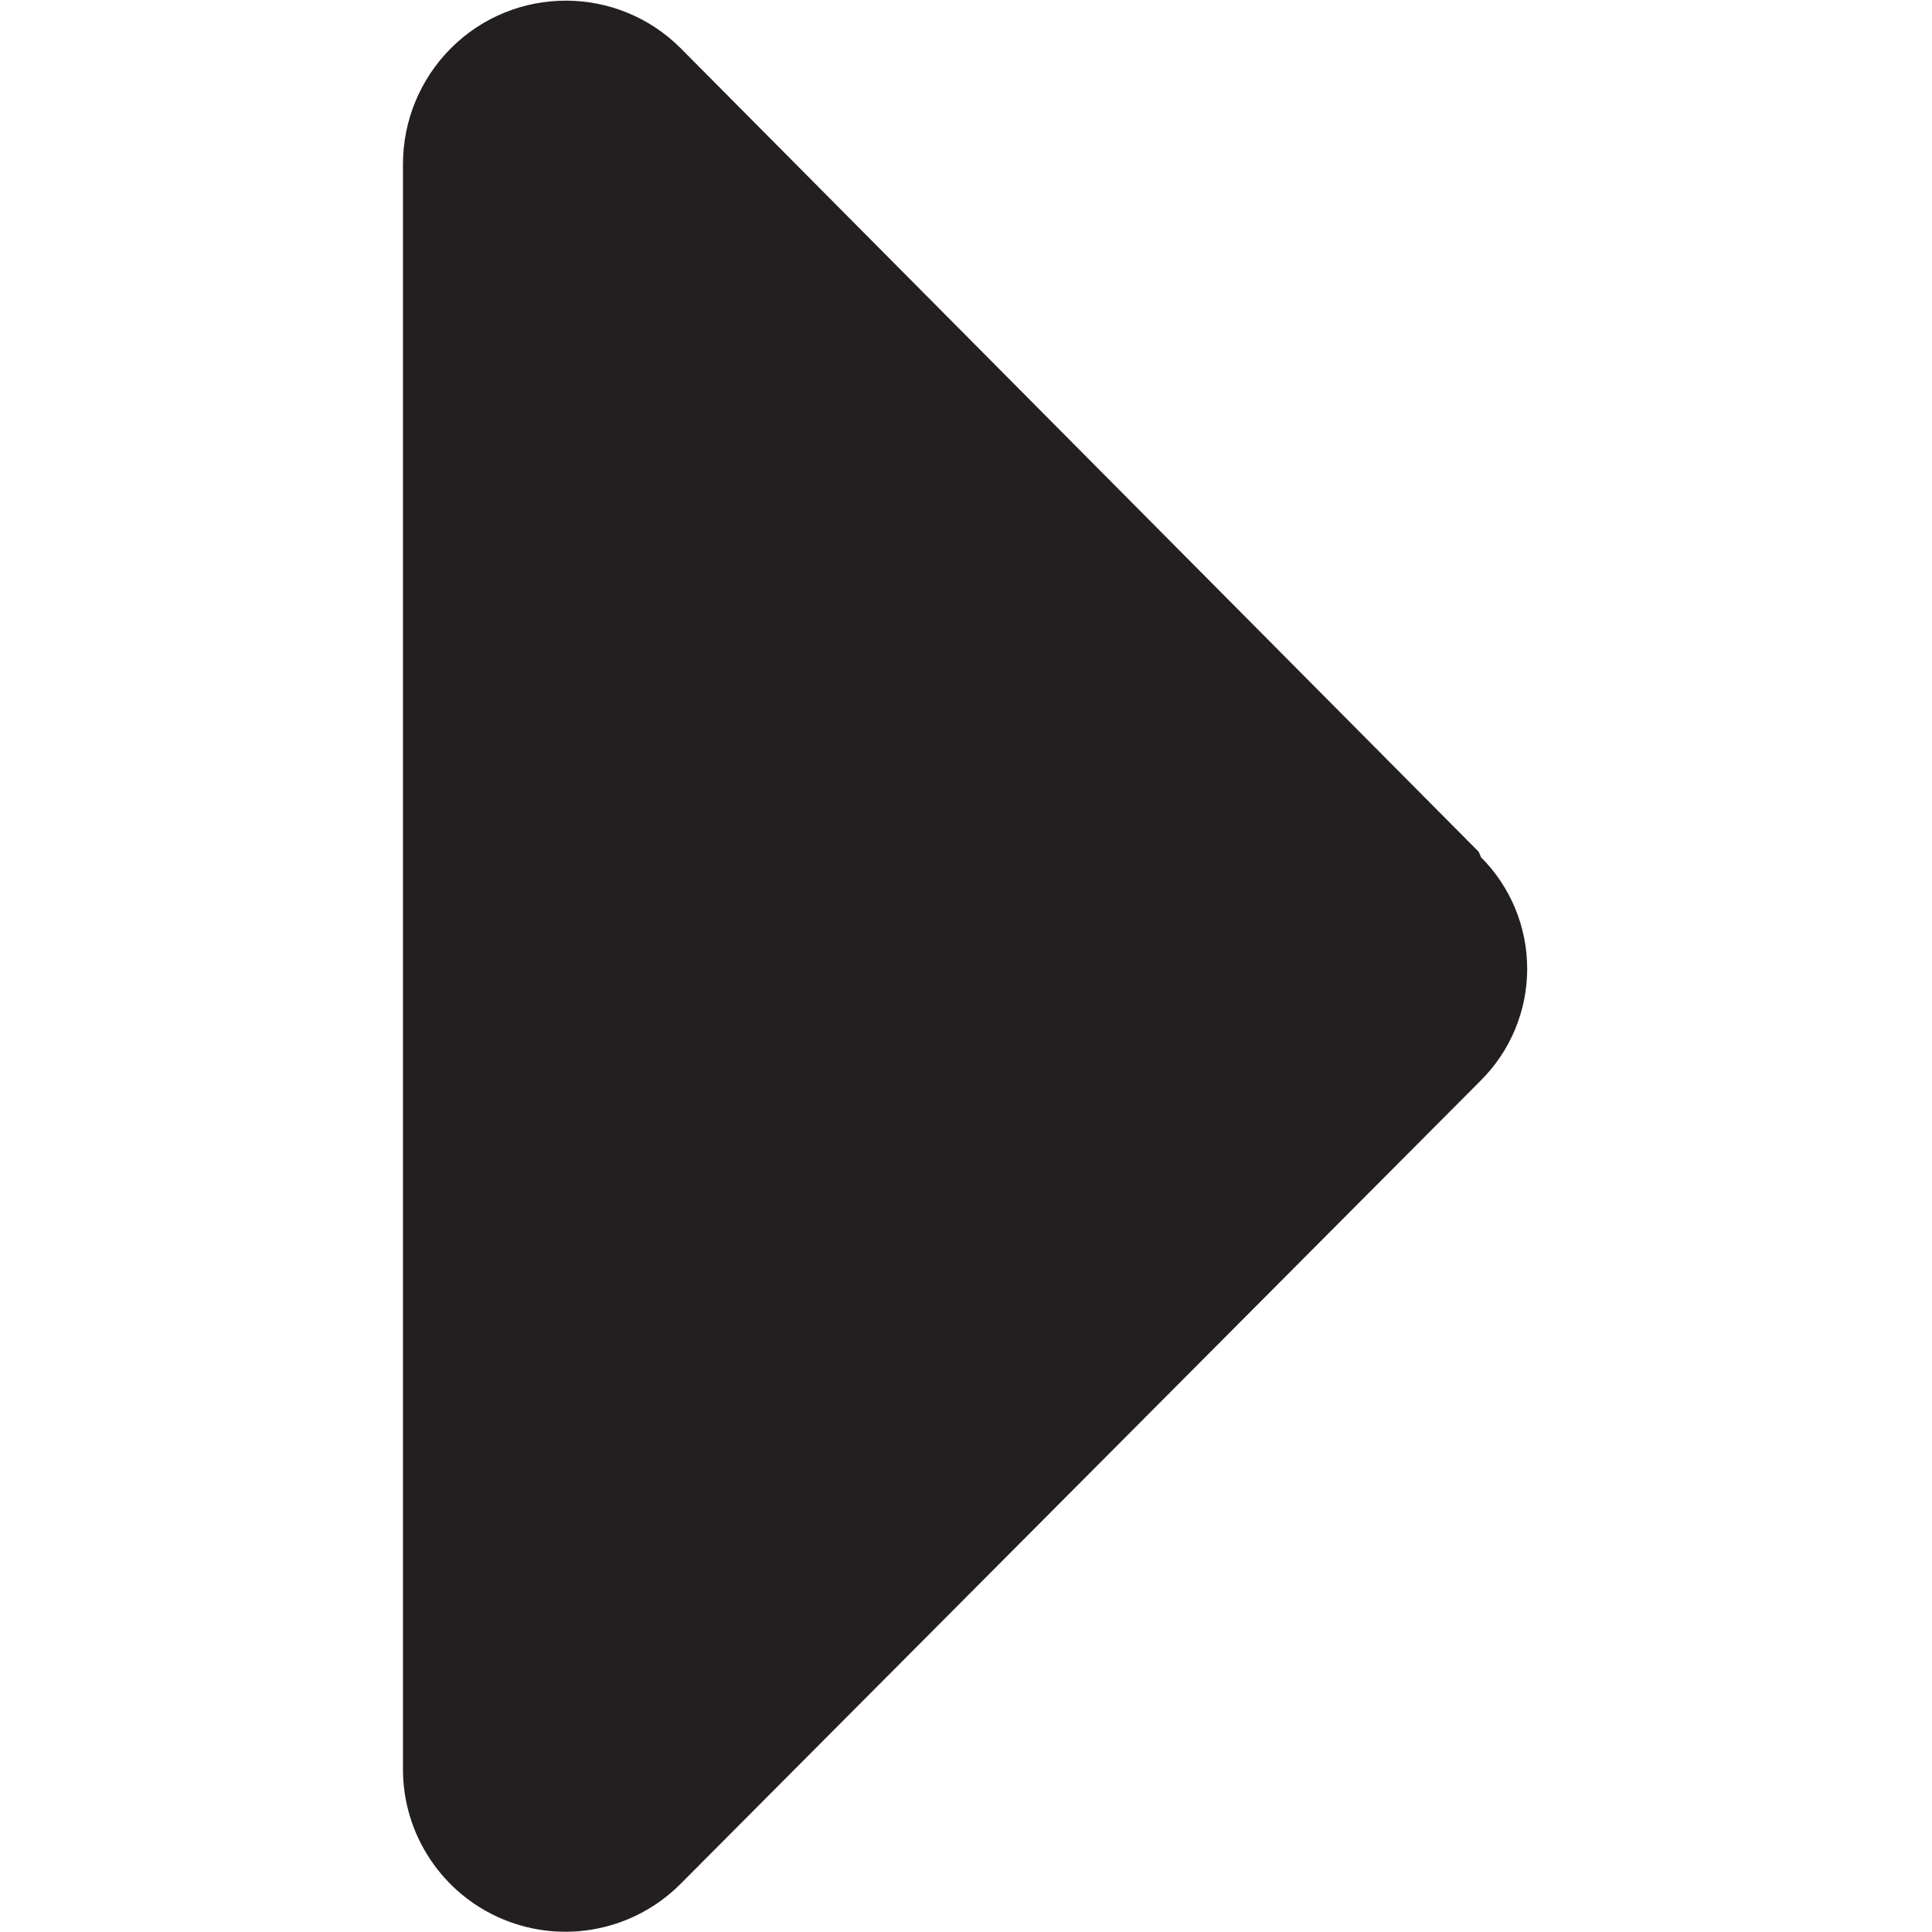
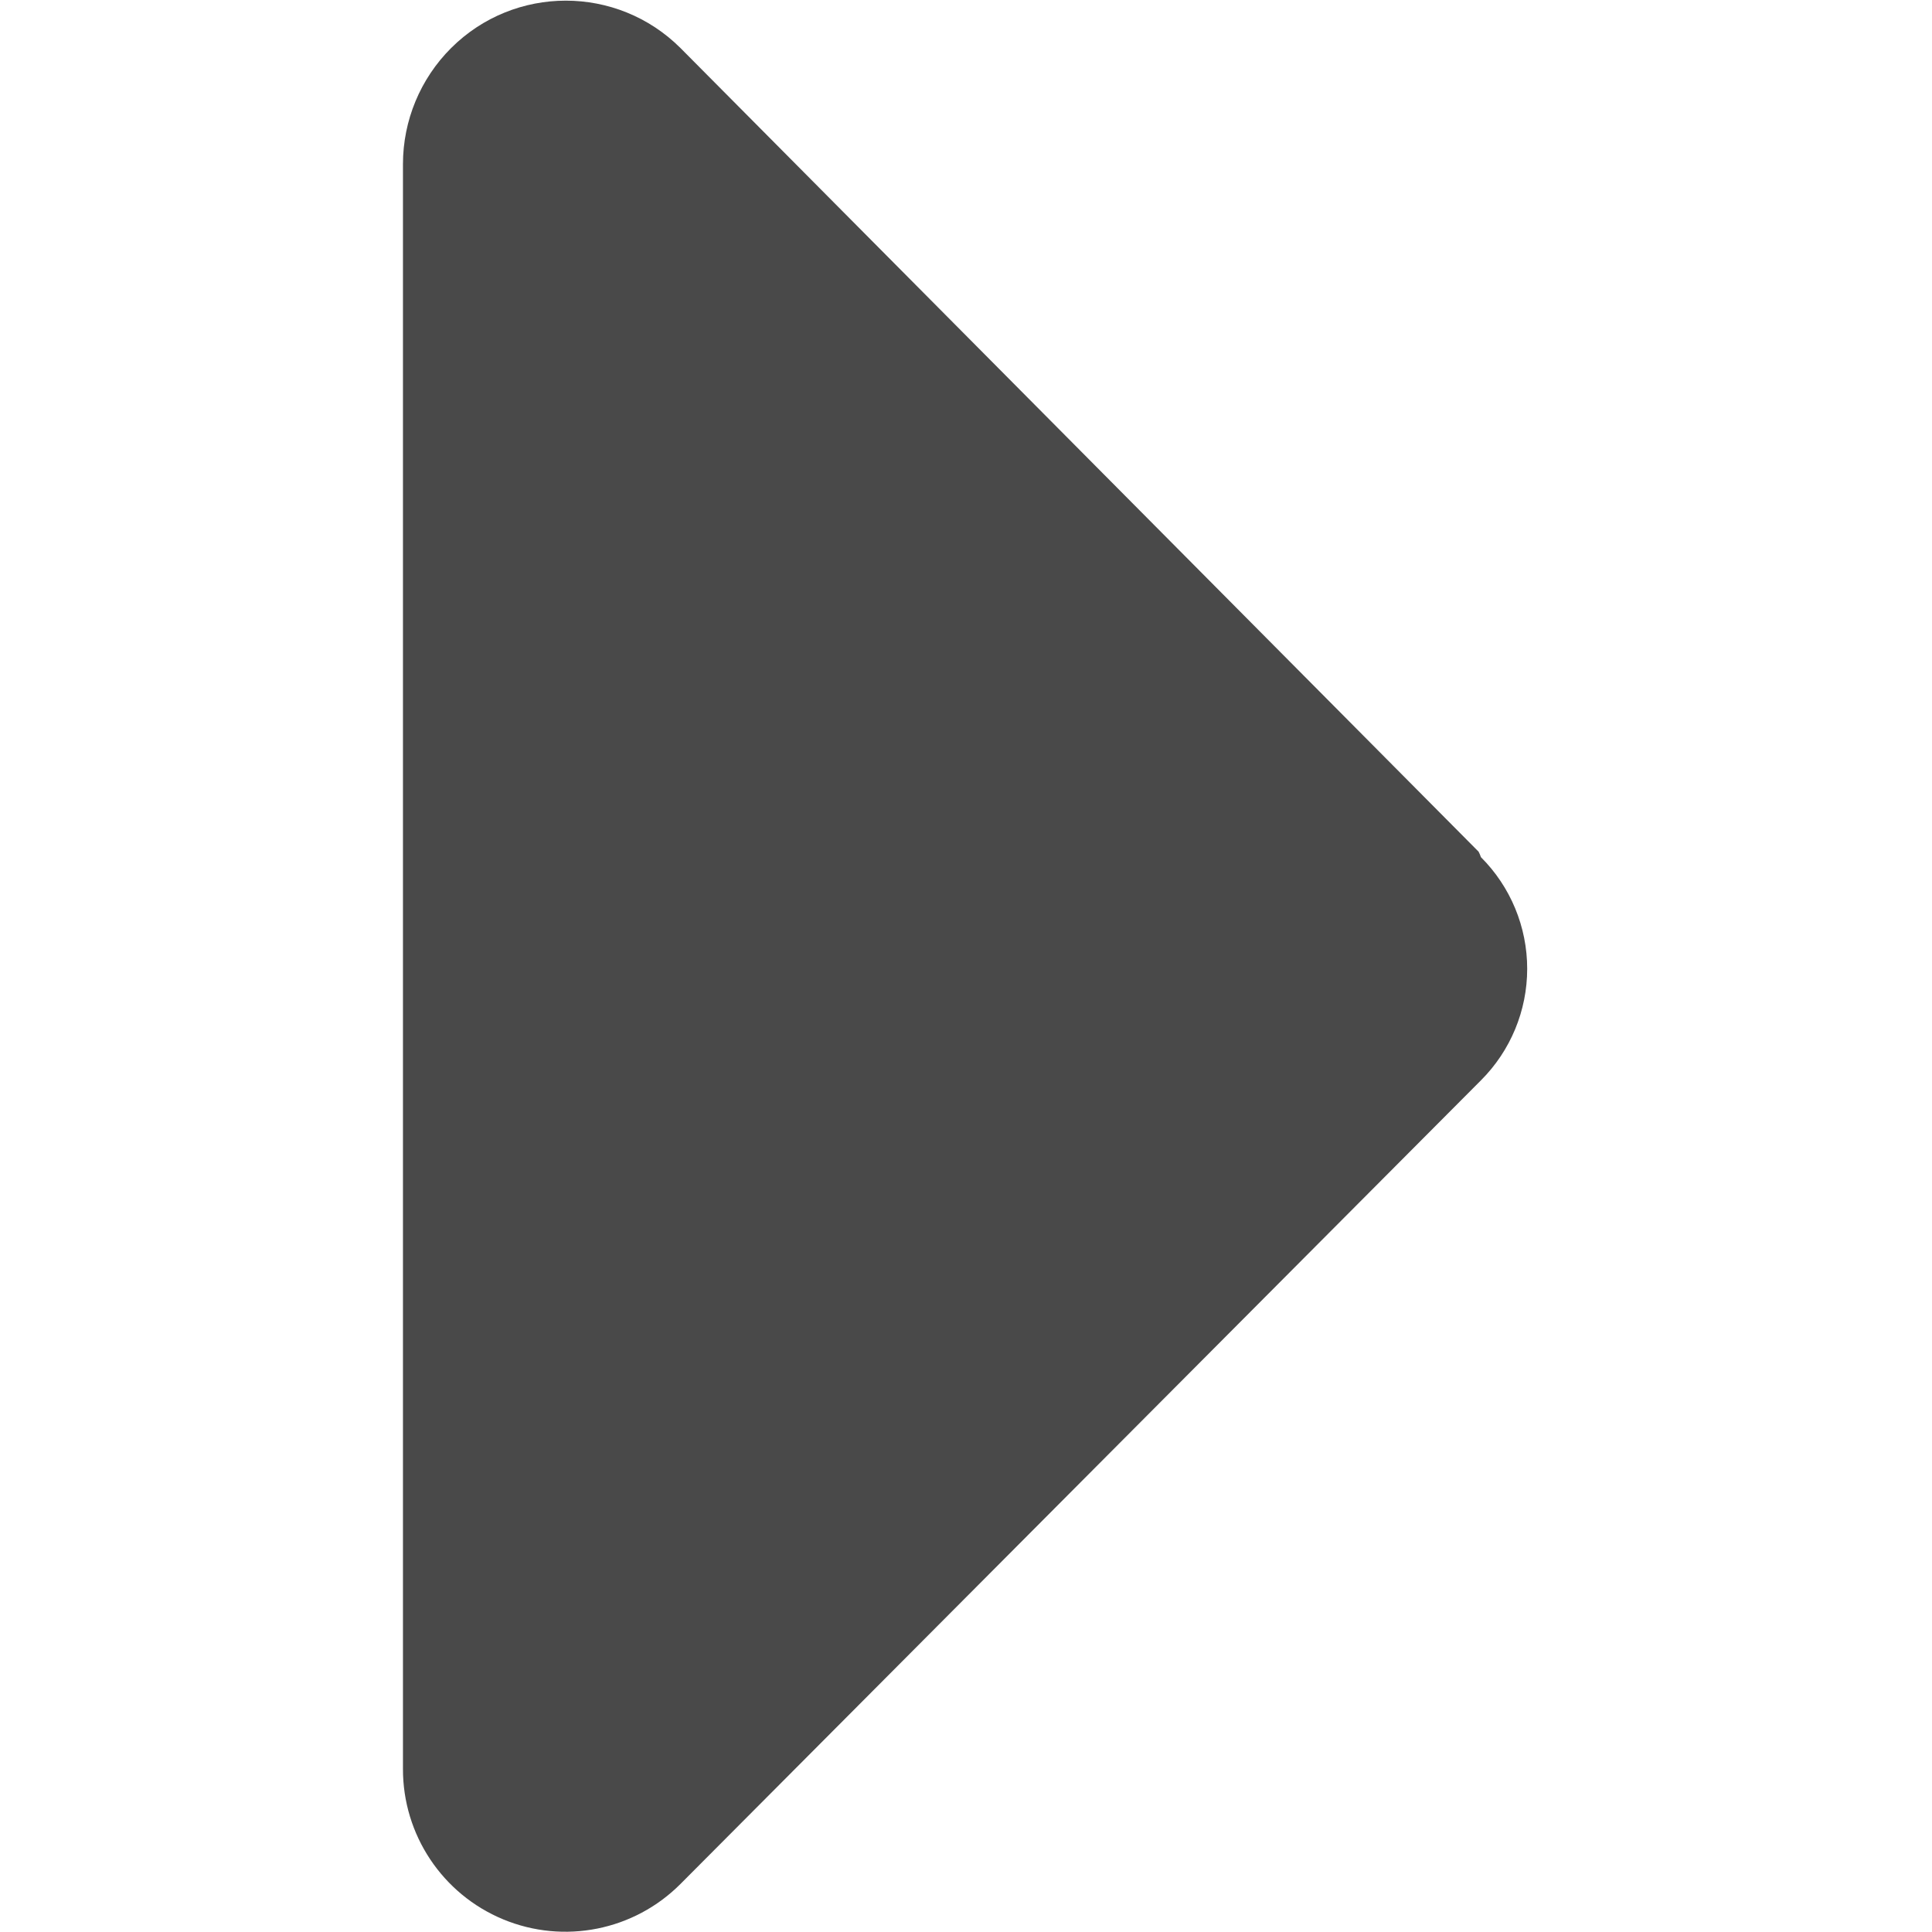
<svg xmlns="http://www.w3.org/2000/svg" id="Layer_1" data-name="Layer 1" width="24.5" height="24.5" viewBox="0 0 24.5 24.5">
  <defs>
-     <style>.cls-1{fill:#231f20;}.cls-2{fill:none;}</style>
+     <style>.cls-1{fill:#494949;}.cls-2{fill:none;}</style>
  </defs>
  <path class="cls-1" d="M18.75,5.65,8.63-4.54a2.06,2.06,0,0,0-2.91,0,2.08,2.08,0,0,0-.61,1.47V17.28a2.06,2.06,0,0,0,3.52,1.46L18.78,8.55a2,2,0,0,0,0-2.83A.46.46,0,0,0,18.75,5.65Z" transform="translate(0 5.15)" />
  <rect class="cls-2" width="24.5" height="24.5" />
</svg>
